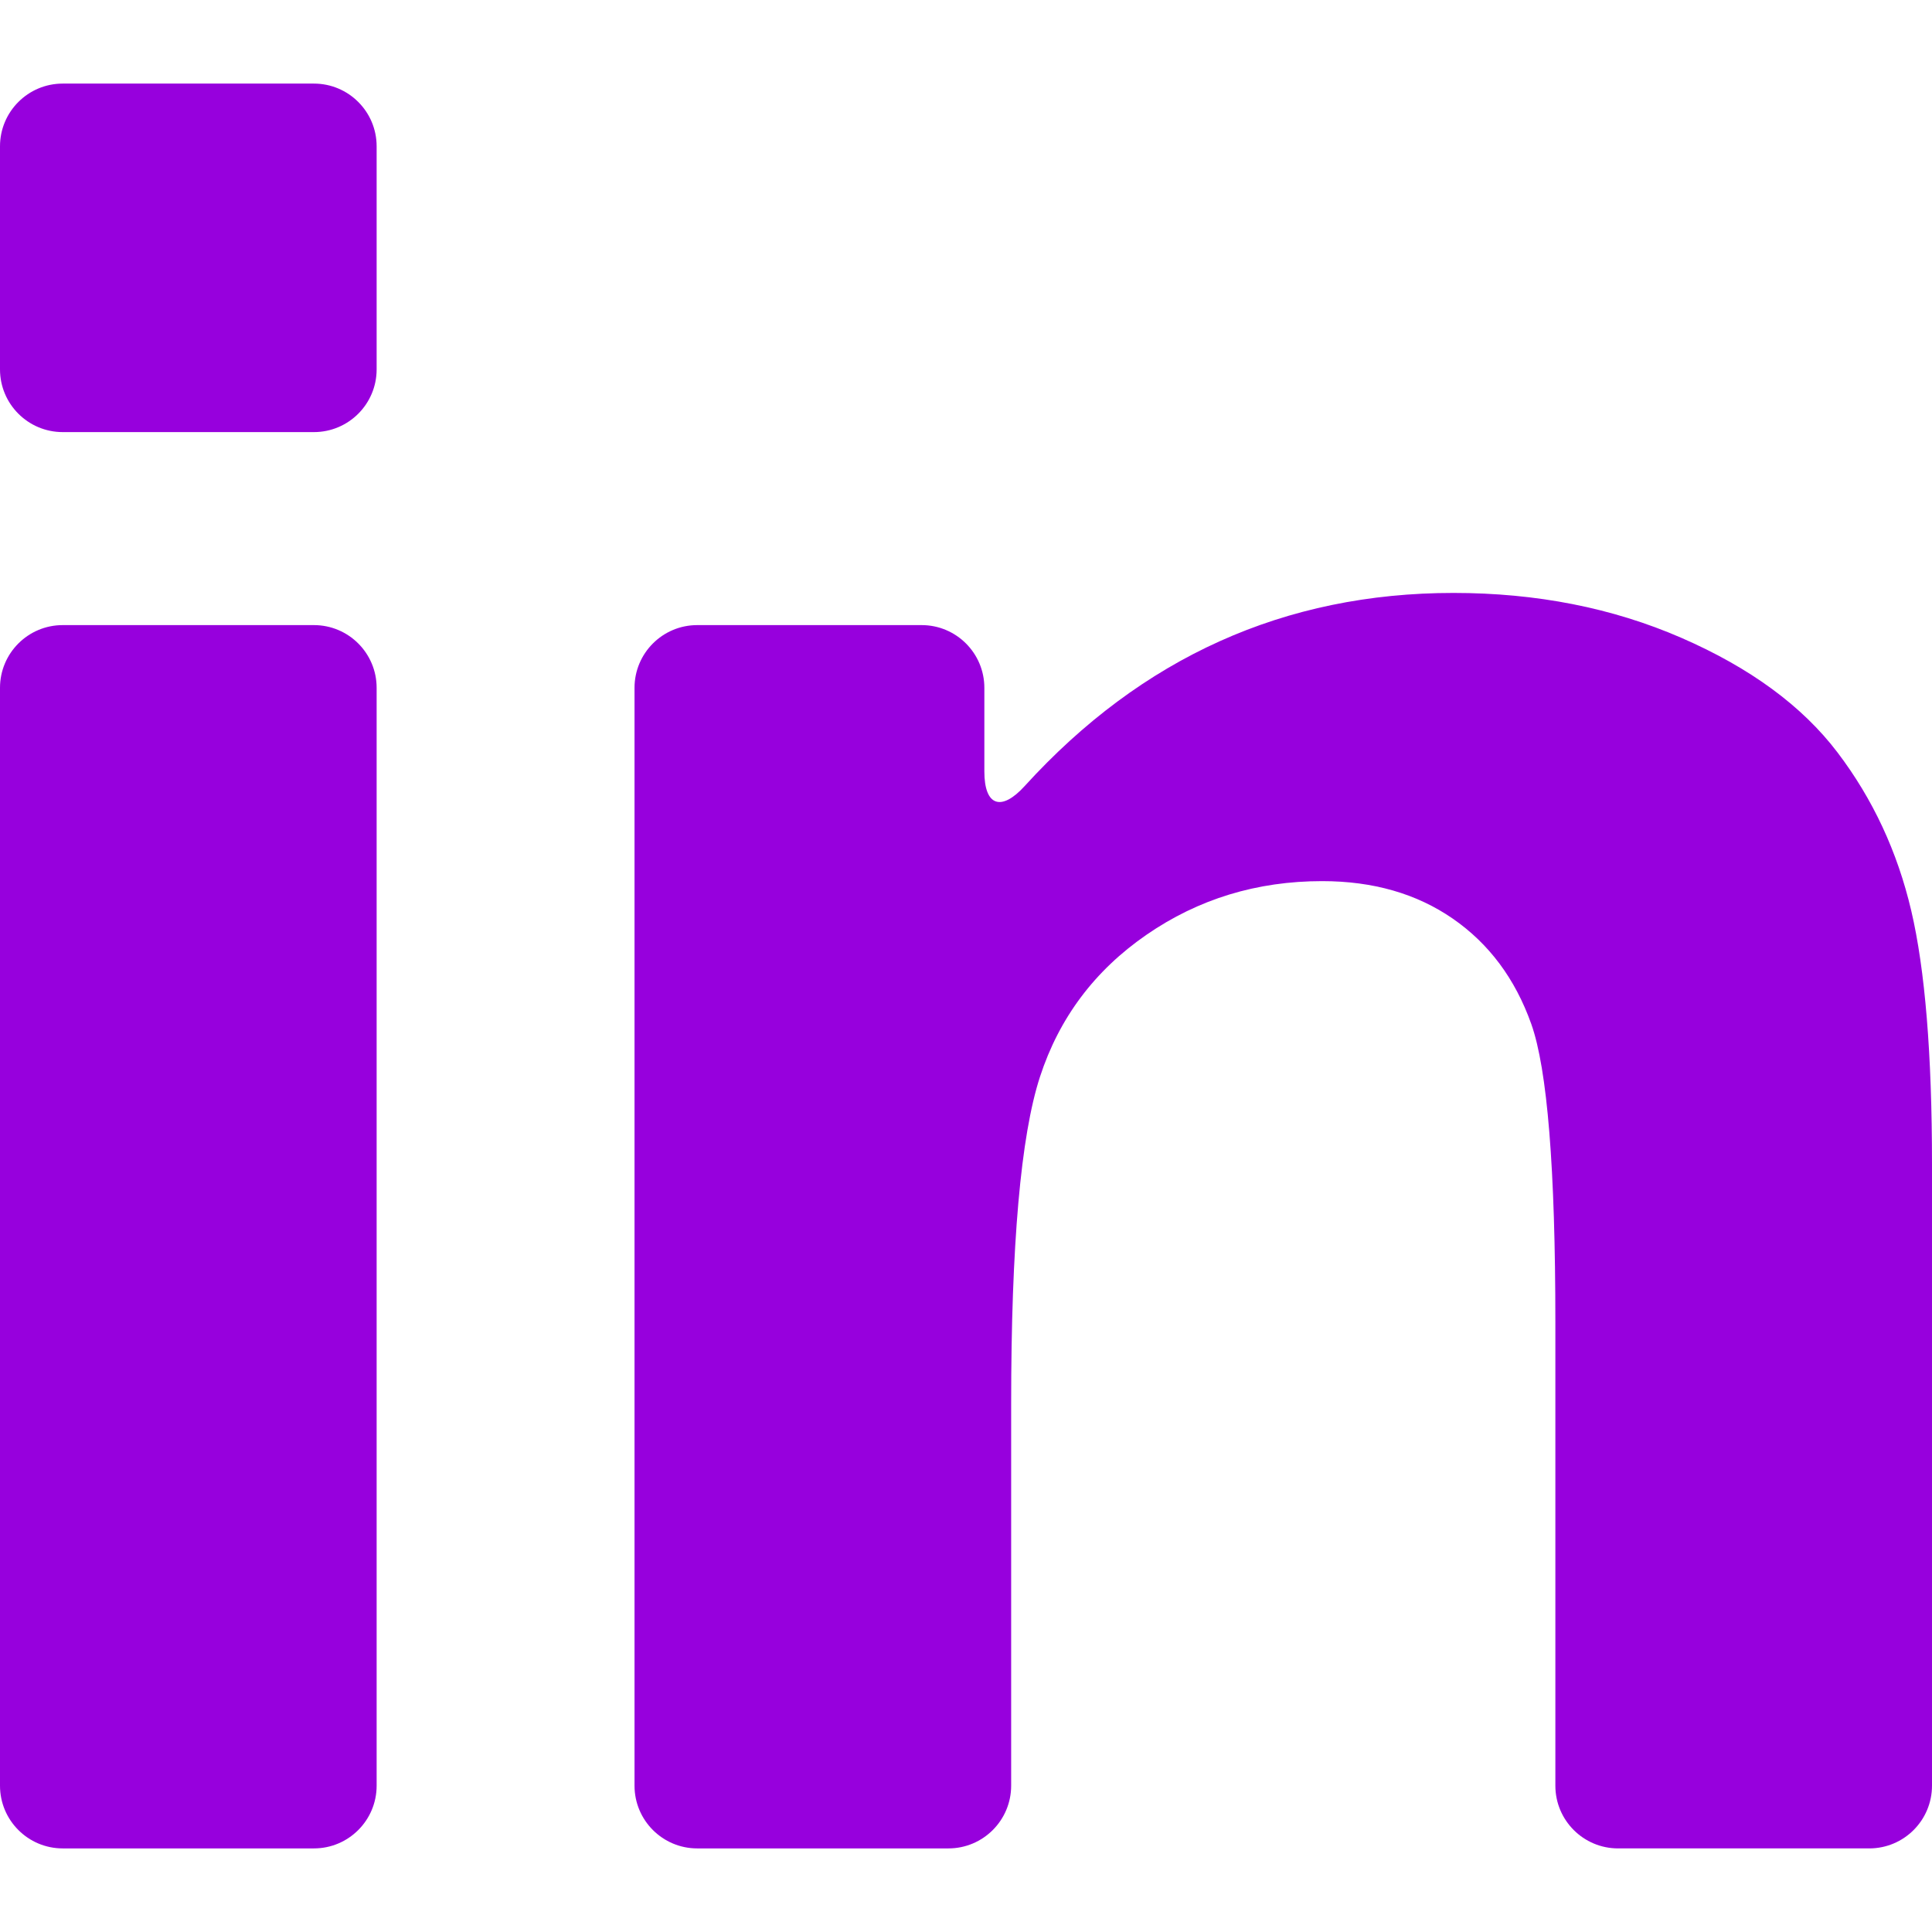
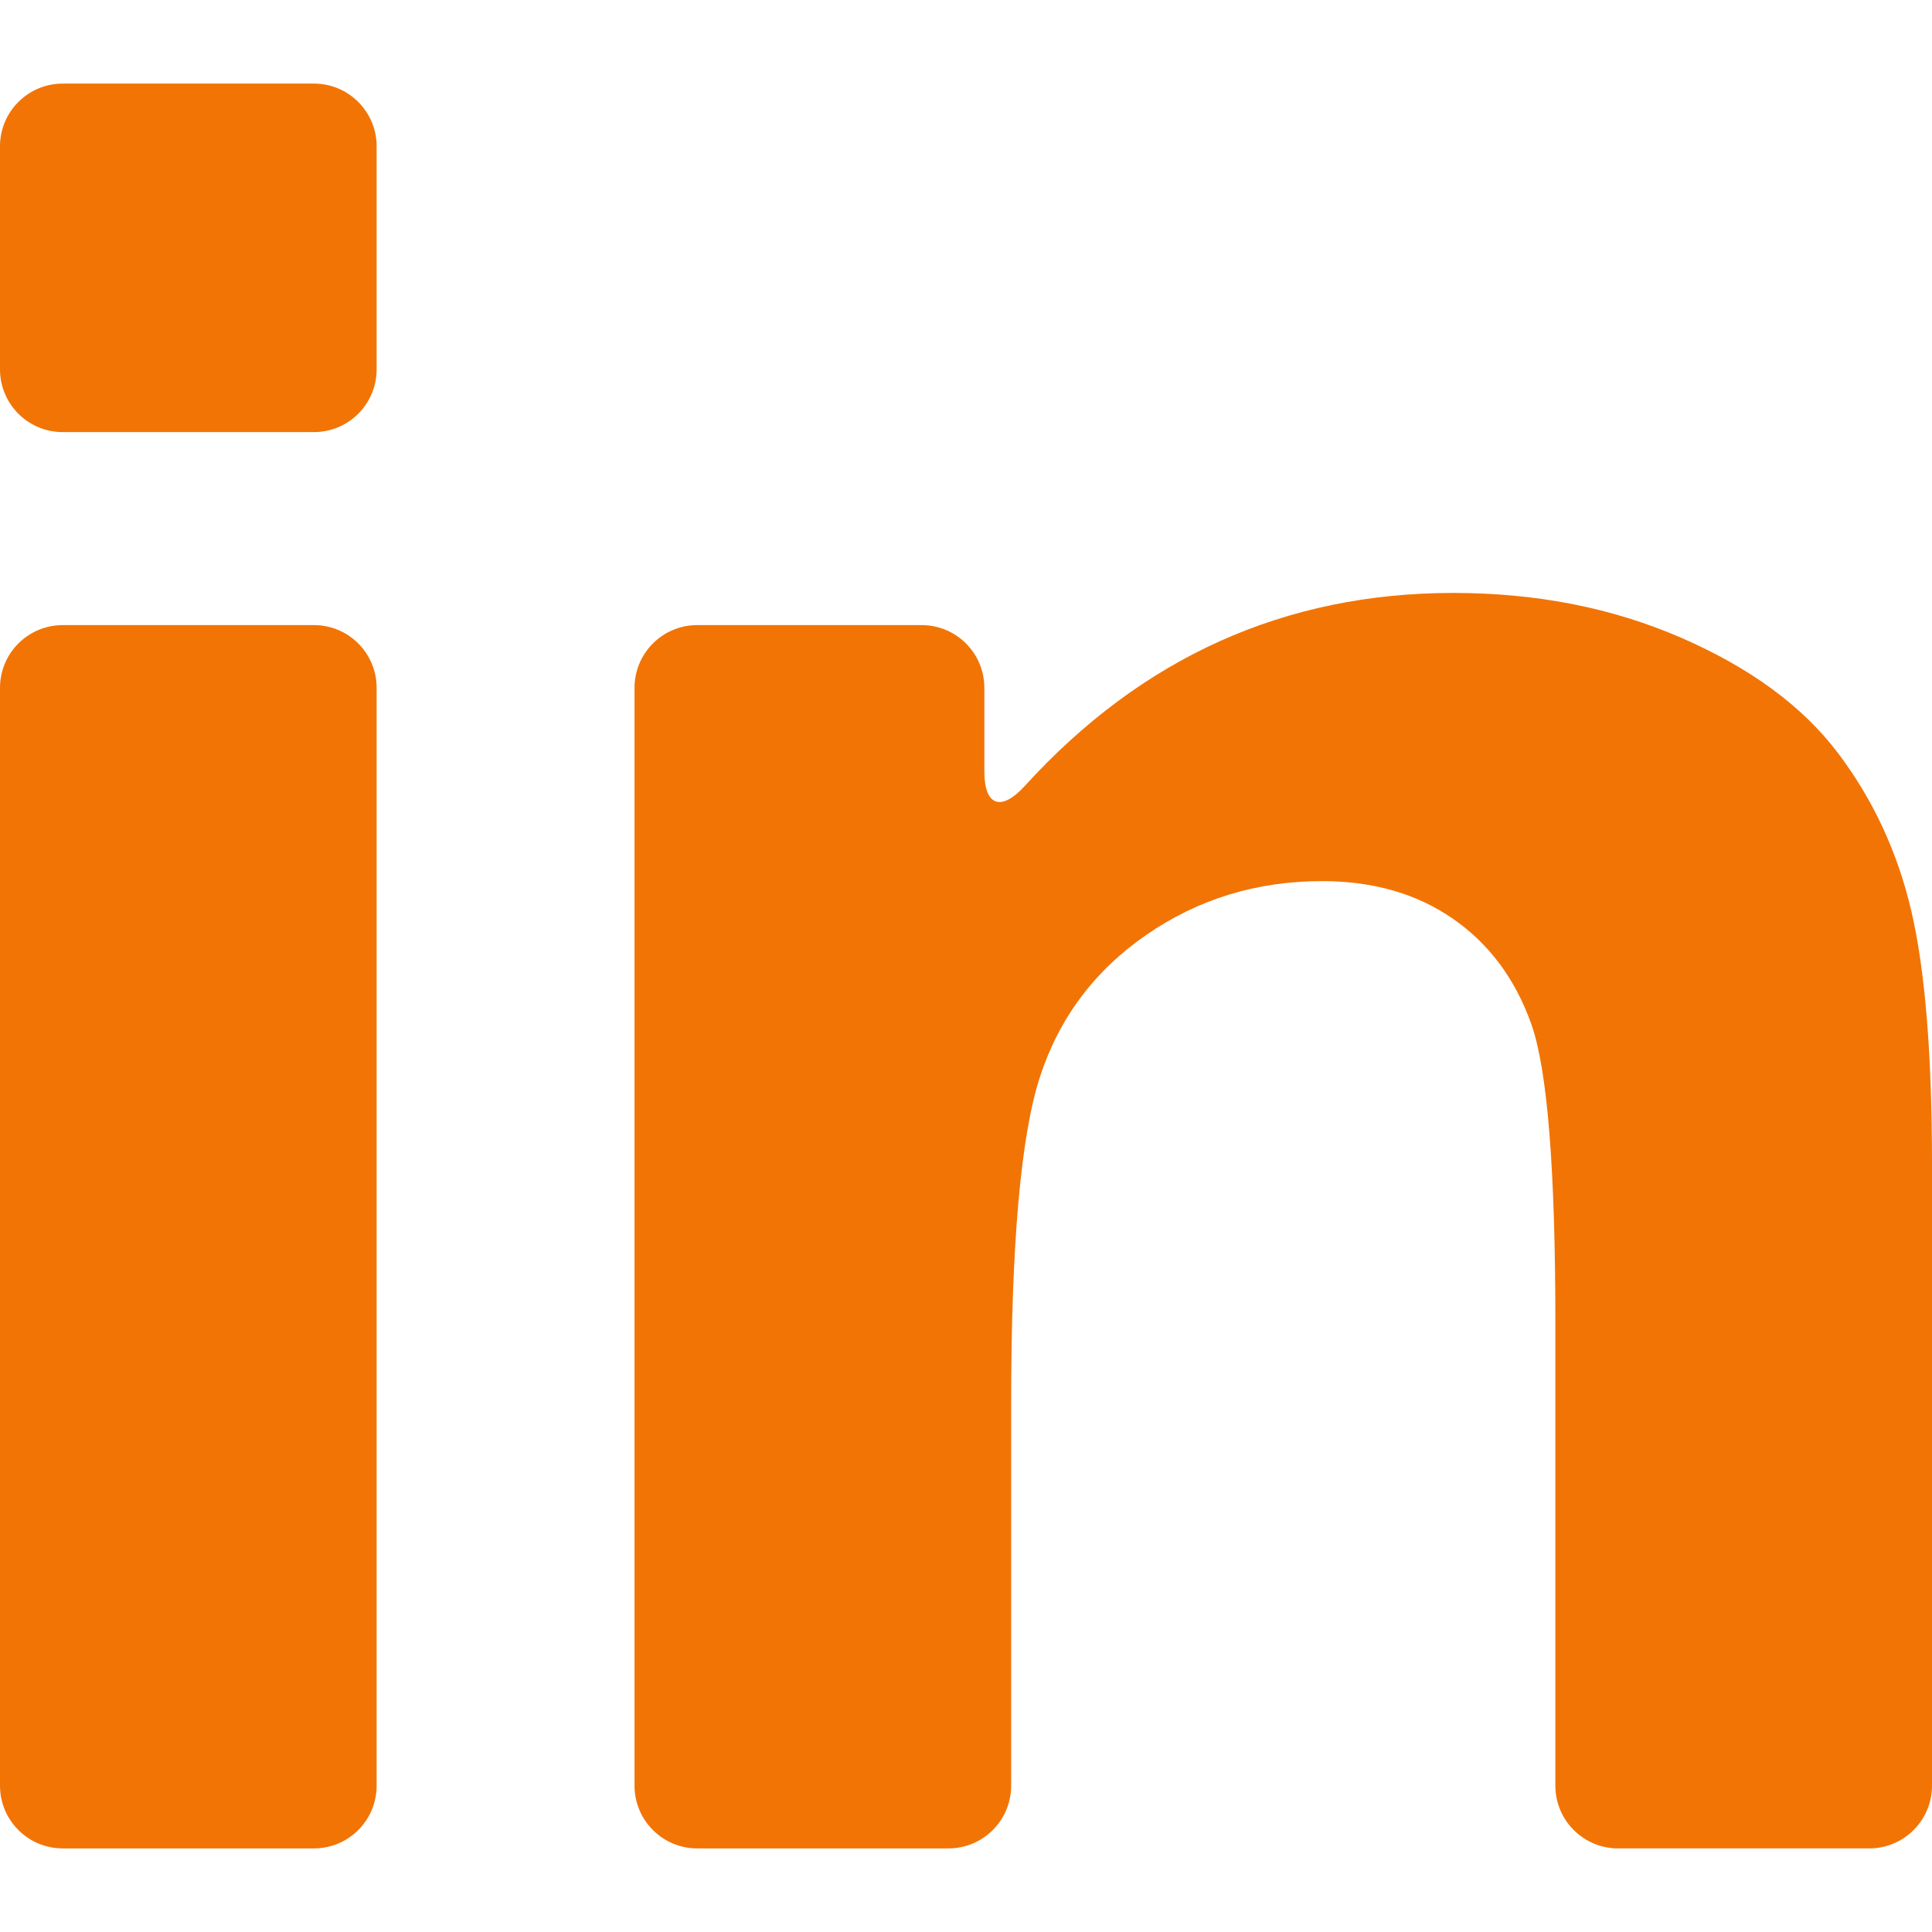
<svg xmlns="http://www.w3.org/2000/svg" version="1.1" id="Capa_1" x="0px" y="0px" width="552.77px" height="552.77px" viewBox="0 0 552.77 552.77" style="enable-background:new 0 0 552.77 552.77;" xml:space="preserve">
  <g>
    <g>
-       <path fill="rgb(151, 0, 221)" d="M17.95,528.854h71.861c9.914,0,17.95-8.037,17.95-17.951V196.8c0-9.915-8.036-17.95-17.95-17.95H17.95    C8.035,178.85,0,186.885,0,196.8v314.103C0,520.816,8.035,528.854,17.95,528.854z" />
-       <path fill="rgb(151, 0, 221)" d="M17.95,123.629h71.861c9.914,0,17.95-8.036,17.95-17.95V41.866c0-9.914-8.036-17.95-17.95-17.95H17.95    C8.035,23.916,0,31.952,0,41.866v63.813C0,115.593,8.035,123.629,17.95,123.629z" />
-       <path fill="rgb(151, 0, 221)" d="M525.732,215.282c-10.098-13.292-24.988-24.223-44.676-32.791c-19.688-8.562-41.42-12.846-65.197-12.846    c-48.268,0-89.168,18.421-122.699,55.27c-6.672,7.332-11.523,5.729-11.523-4.186V196.8c0-9.915-8.037-17.95-17.951-17.95h-64.192    c-9.915,0-17.95,8.035-17.95,17.95v314.103c0,9.914,8.036,17.951,17.95,17.951h71.861c9.915,0,17.95-8.037,17.95-17.951V401.666    c0-45.508,2.748-76.701,8.244-93.574c5.494-16.873,15.66-30.422,30.488-40.649c14.83-10.227,31.574-15.343,50.24-15.343    c14.572,0,27.037,3.58,37.393,10.741c10.355,7.16,17.834,17.19,22.436,30.104c4.604,12.912,6.904,41.354,6.904,85.33v132.627    c0,9.914,8.035,17.951,17.949,17.951h71.861c9.914,0,17.949-8.037,17.949-17.951V333.02c0-31.445-1.982-55.607-5.941-72.48    S535.836,228.581,525.732,215.282z" />
+       <path fill="#F27405" d="M17.95,528.854h71.861c9.914,0,17.95-8.037,17.95-17.951V196.8c0-9.915-8.036-17.95-17.95-17.95H17.95    C8.035,178.85,0,186.885,0,196.8v314.103C0,520.816,8.035,528.854,17.95,528.854z" />
+       <path fill="#F27405" d="M17.95,123.629h71.861c9.914,0,17.95-8.036,17.95-17.95V41.866c0-9.914-8.036-17.95-17.95-17.95H17.95    C8.035,23.916,0,31.952,0,41.866v63.813C0,115.593,8.035,123.629,17.95,123.629z" />
+       <path fill="#F27405" d="M525.732,215.282c-10.098-13.292-24.988-24.223-44.676-32.791c-19.688-8.562-41.42-12.846-65.197-12.846    c-48.268,0-89.168,18.421-122.699,55.27c-6.672,7.332-11.523,5.729-11.523-4.186V196.8c0-9.915-8.037-17.95-17.951-17.95h-64.192    c-9.915,0-17.95,8.035-17.95,17.95v314.103c0,9.914,8.036,17.951,17.95,17.951h71.861c9.915,0,17.95-8.037,17.95-17.951V401.666    c0-45.508,2.748-76.701,8.244-93.574c5.494-16.873,15.66-30.422,30.488-40.649c14.83-10.227,31.574-15.343,50.24-15.343    c14.572,0,27.037,3.58,37.393,10.741c10.355,7.16,17.834,17.19,22.436,30.104c4.604,12.912,6.904,41.354,6.904,85.33v132.627    c0,9.914,8.035,17.951,17.949,17.951h71.861c9.914,0,17.949-8.037,17.949-17.951V333.02c0-31.445-1.982-55.607-5.941-72.48    S535.836,228.581,525.732,215.282z" />
    </g>
  </g>
  <g>
</g>
  <g>
</g>
  <g>
</g>
  <g>
</g>
  <g>
</g>
  <g>
</g>
  <g>
</g>
  <g>
</g>
  <g>
</g>
  <g>
</g>
  <g>
</g>
  <g>
</g>
  <g>
</g>
  <g>
</g>
  <g>
</g>
</svg>
